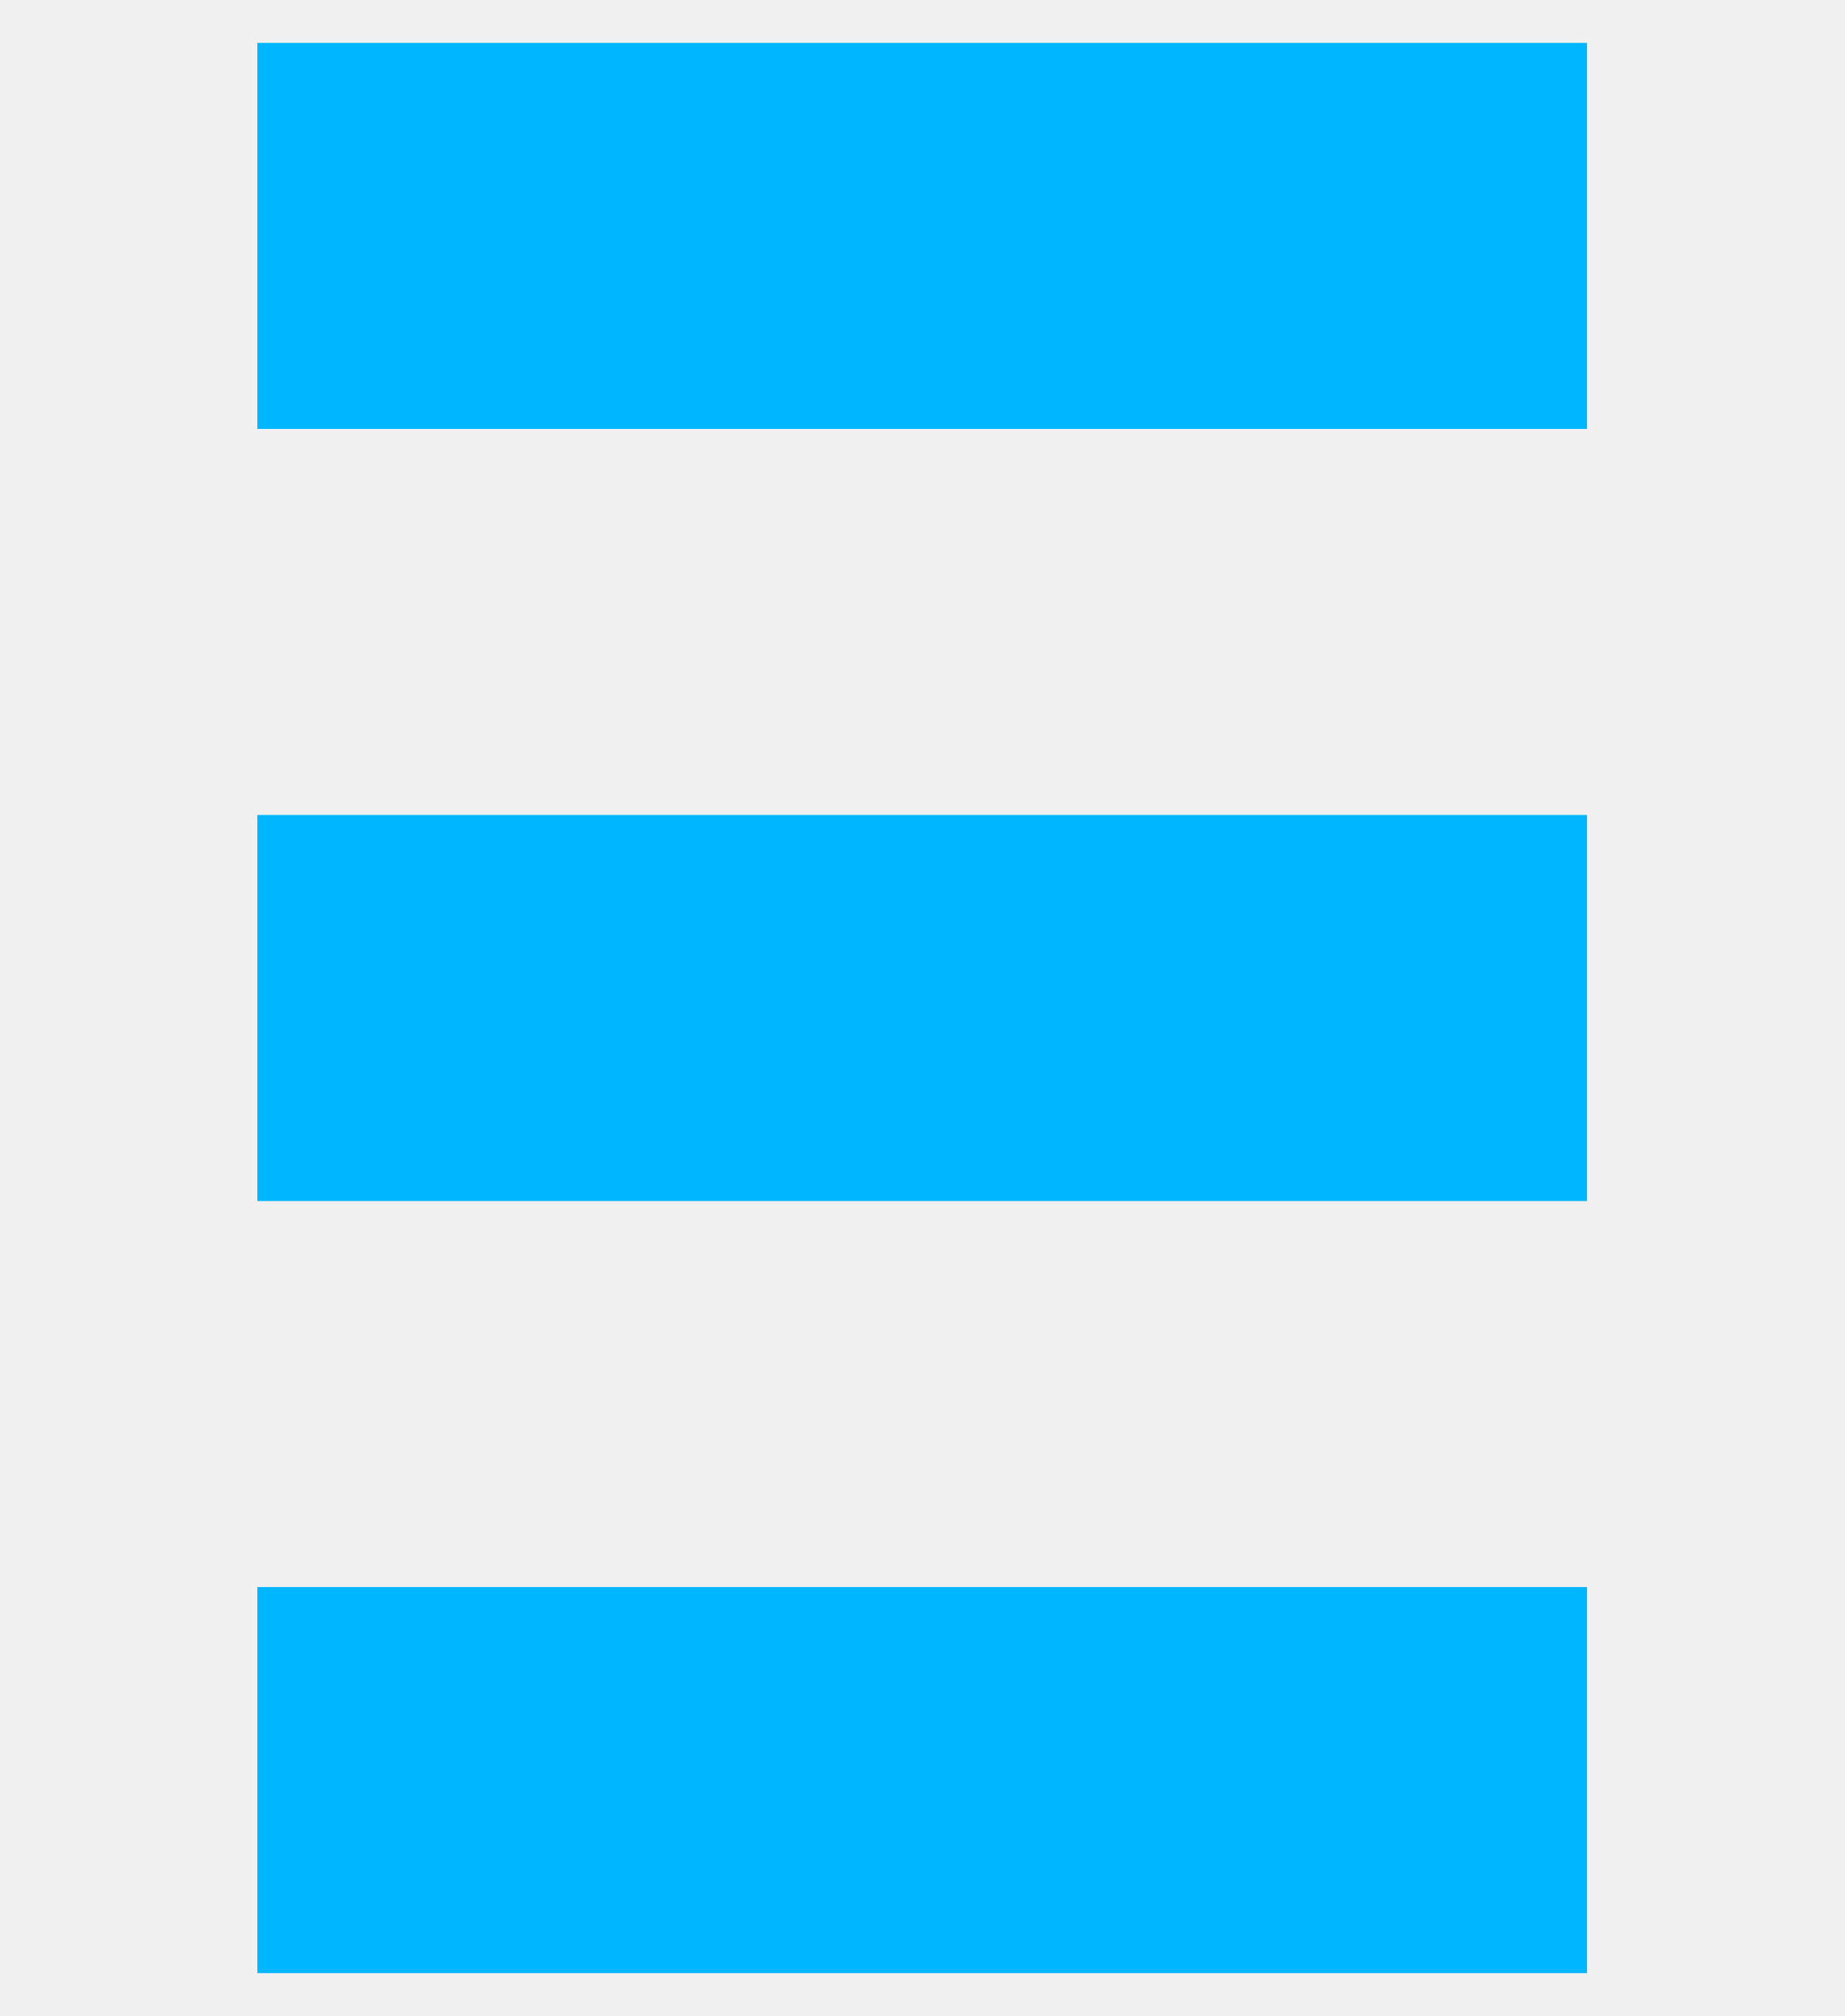
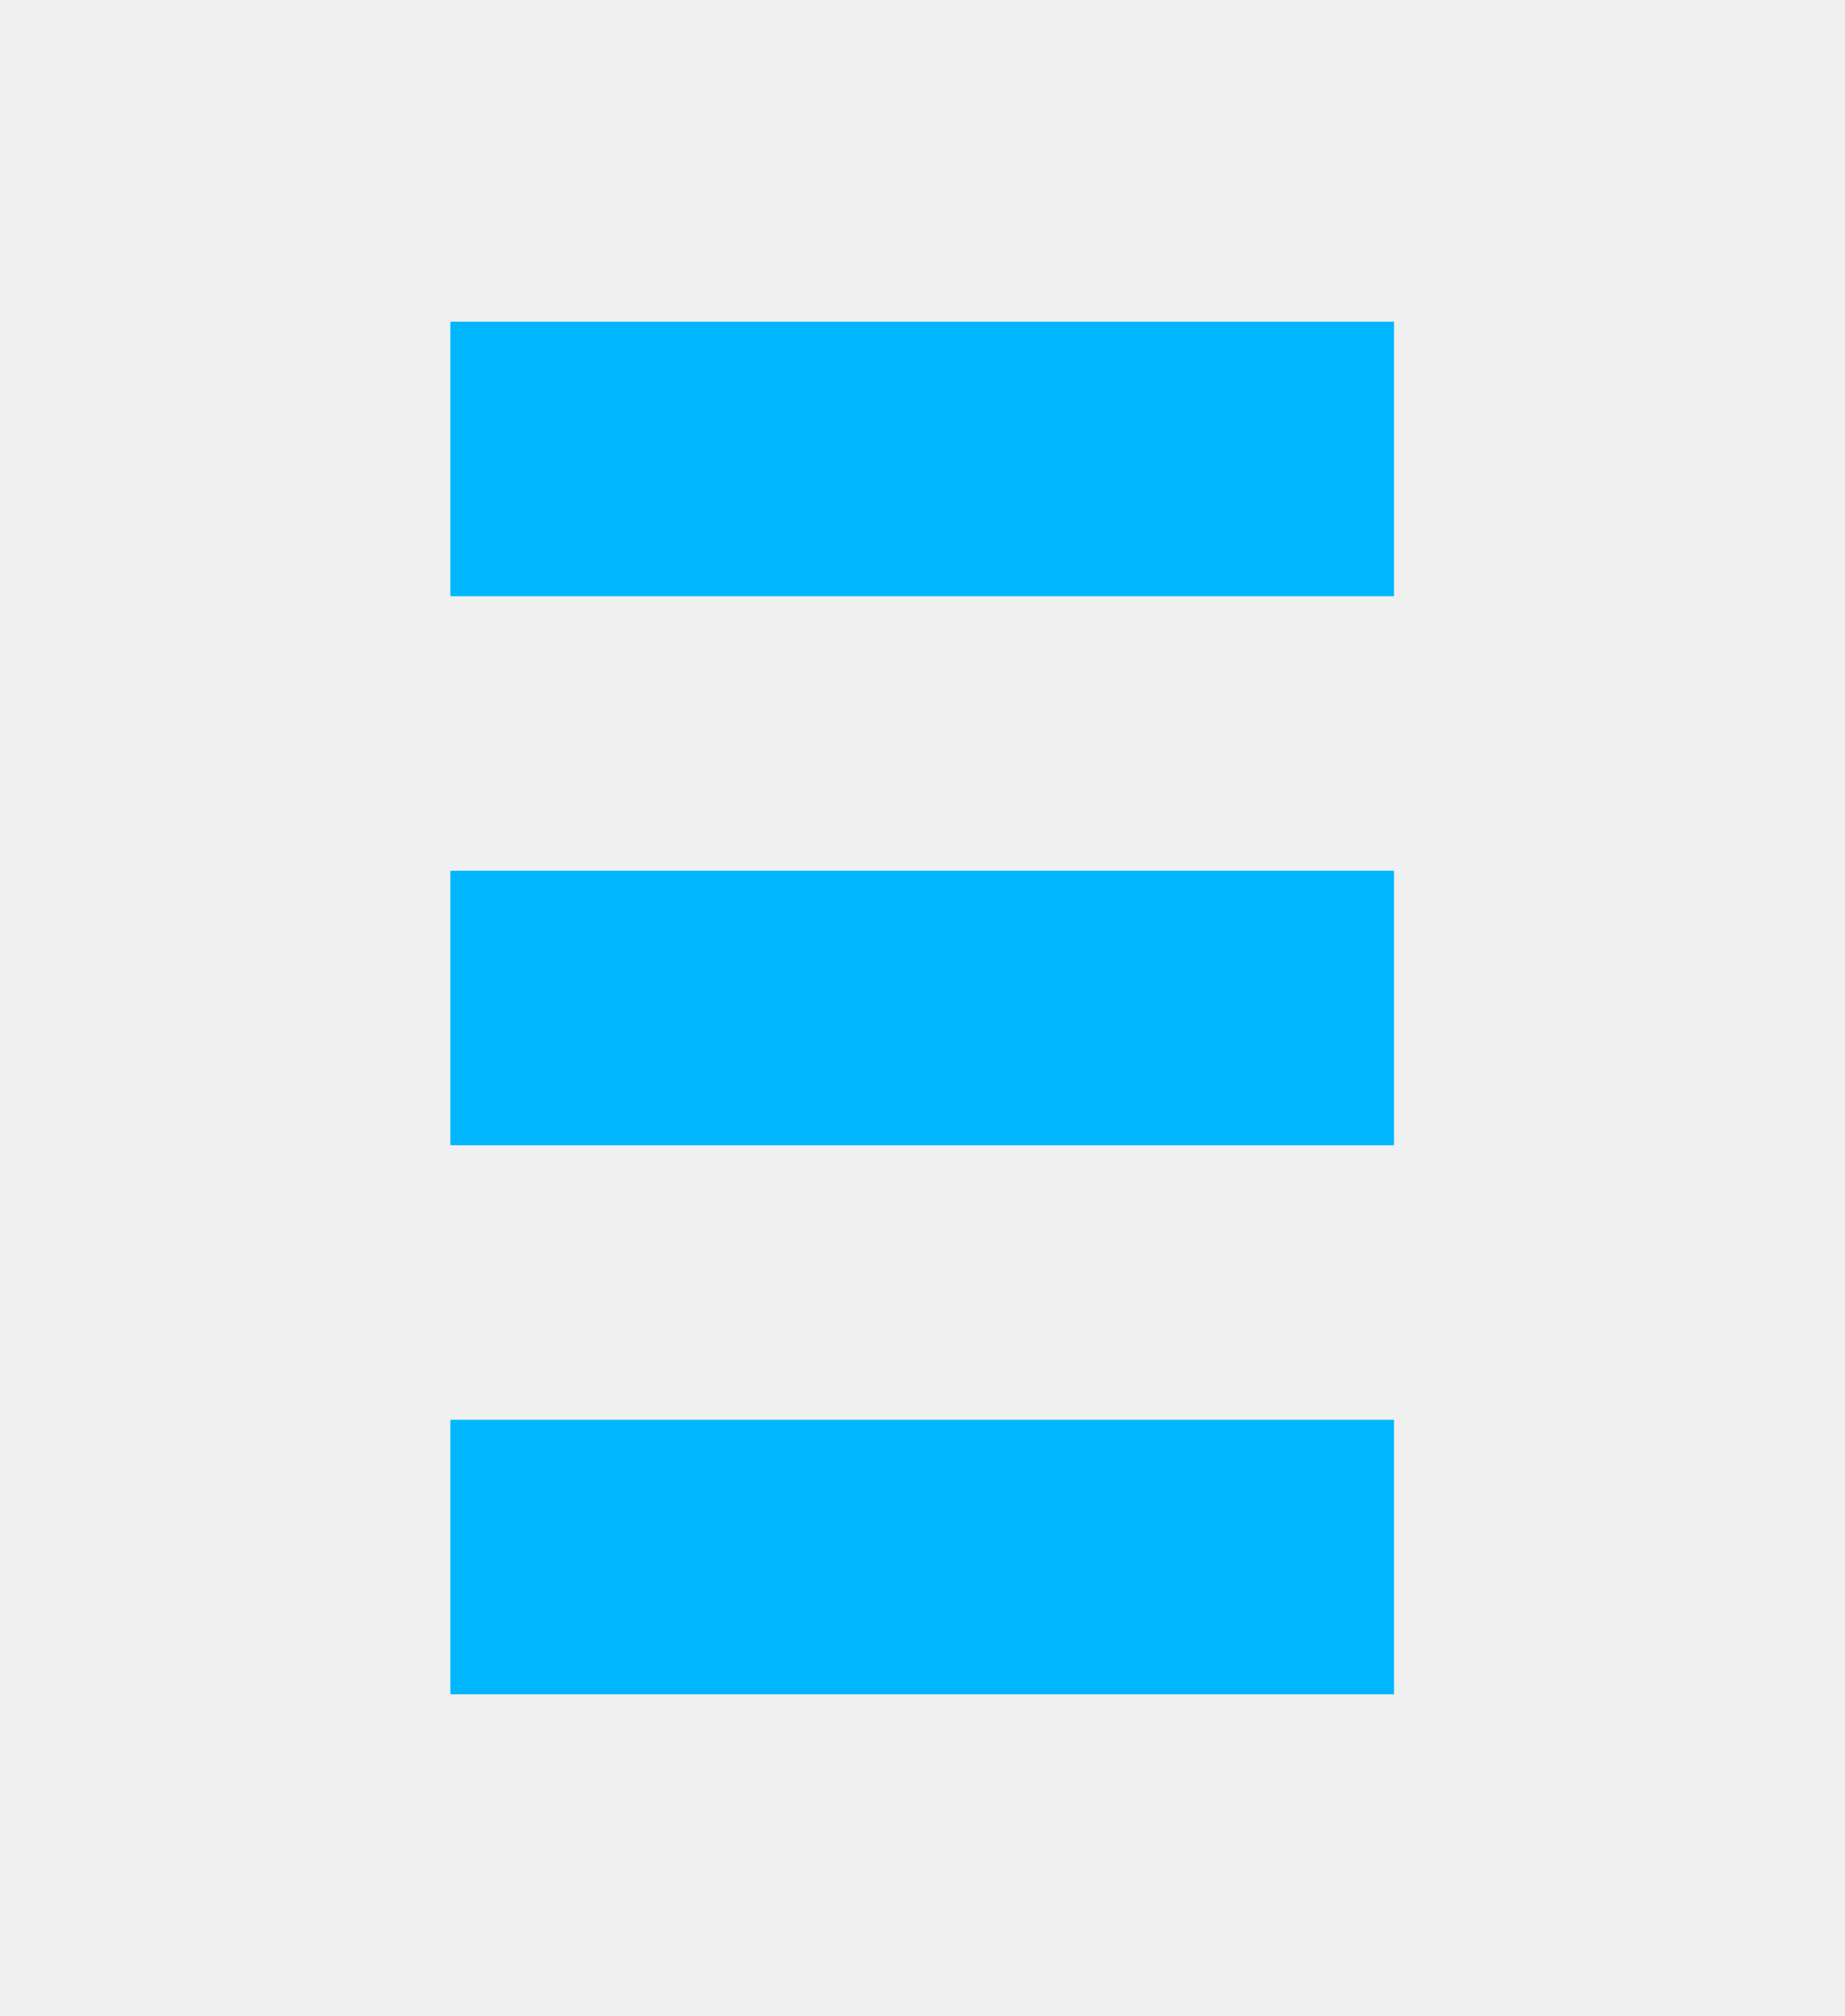
- <svg xmlns="http://www.w3.org/2000/svg" version="1.1" id="Слой_1" x="0px" y="0px" viewBox="0 0 43 47" style="enable-background:new 0 0 43 47;" xml:space="preserve">
+ <svg xmlns="http://www.w3.org/2000/svg" width="43" height="47">
  <style type="text/css">
	.st0{fill:none;}
- 	.st1{fill:#00B7FF;}
+ 	.st1{opacity:0.75;fill:#F1F1F2;enable-background:new    ;}
+ 	.st2{fill:#00b7ff;}
+ 	.st3{fill:#FFFFFF;}
+ 	.st4{fill:#00B7FF;}
</style>
  <g>
    <rect id="canvas_background" x="-1" y="-1" class="st0" width="45" height="49" />
  </g>
  <g>
-     <rect x="6" y="1" class="st1" width="31" height="9" />
-     <rect x="6" y="19" class="st1" width="31" height="9" />
-     <rect x="6" y="37" class="st1" width="31" height="9" />
+     <path id="svg_1" class="st1" d="M117,354v-11.6h7v1.2h-5.6v3.9h5v1.2h-5v5.2H117z M126.2,354v-8.7h1.3v8.7H126.2z M126.9,343.8   c-0.3,0-0.5-0.1-0.7-0.3c-0.2-0.2-0.3-0.4-0.3-0.6s0.1-0.5,0.3-0.6c0.2-0.2,0.4-0.3,0.7-0.3s0.5,0.1,0.7,0.3   c0.2,0.2,0.3,0.4,0.3,0.6s-0.1,0.5-0.3,0.6C127.4,343.7,127.2,343.8,126.9,343.8z M130,354v-8.7h1.3v1.3h0.1   c0.2-0.4,0.4-0.8,0.9-1.1c0.4-0.3,0.9-0.4,1.4-0.4c0.1,0,0.2,0,0.4,0c0.1,0,0.3,0,0.3,0v1.4c0,0-0.1,0-0.3-0.1c-0.2,0-0.3,0-0.5,0   c-0.4,0-0.8,0.1-1.1,0.3c-0.3,0.2-0.6,0.4-0.8,0.7c-0.2,0.3-0.3,0.7-0.3,1.1v5.5L130,354L130,354z M142.2,347.2l-1.2,0.3   c-0.1-0.2-0.2-0.4-0.3-0.6c-0.1-0.2-0.3-0.4-0.6-0.5s-0.6-0.2-1-0.2c-0.5,0-1,0.1-1.3,0.4c-0.4,0.2-0.5,0.6-0.5,0.9   c0,0.3,0.1,0.6,0.4,0.8c0.2,0.2,0.6,0.4,1.1,0.5l1.3,0.3c0.8,0.2,1.4,0.5,1.7,0.9c0.4,0.4,0.6,0.9,0.6,1.5c0,0.5-0.1,0.9-0.4,1.3   c-0.3,0.4-0.7,0.7-1.2,0.9c-0.5,0.2-1.1,0.3-1.8,0.3c-0.9,0-1.6-0.2-2.2-0.6c-0.6-0.4-1-1-1.1-1.7l1.3-0.3c0.1,0.5,0.4,0.8,0.7,1.1   c0.3,0.2,0.8,0.4,1.3,0.4c0.6,0,1.1-0.1,1.5-0.4c0.4-0.3,0.6-0.6,0.6-1c0-0.3-0.1-0.6-0.3-0.8c-0.2-0.2-0.5-0.4-1-0.5l-1.5-0.3   c-0.8-0.2-1.4-0.5-1.8-0.9c-0.4-0.4-0.6-0.9-0.6-1.5c0-0.5,0.1-0.9,0.4-1.3c0.3-0.4,0.7-0.7,1.1-0.9c0.5-0.2,1-0.3,1.6-0.3   c0.9,0,1.5,0.2,2,0.6C141.6,346.1,142,346.6,142.2,347.2L142.2,347.2z M148.1,345.3v1.1h-4.5v-1.1H148.1z M144.9,343.2h1.3v8.3   c0,0.4,0.1,0.7,0.2,0.9c0.1,0.2,0.3,0.3,0.4,0.4c0.2,0.1,0.4,0.1,0.6,0.1c0.1,0,0.3,0,0.4,0c0.1,0,0.2,0,0.2,0l0.3,1.2   c-0.1,0-0.2,0.1-0.4,0.1c-0.2,0-0.4,0.1-0.6,0.1c-0.4,0-0.8-0.1-1.1-0.2c-0.4-0.2-0.7-0.4-0.9-0.7c-0.2-0.3-0.4-0.8-0.4-1.3V343.2   L144.9,343.2z M158.5,345.3v1.1h-4.5v-1.1H158.5z M155.2,343.2h1.3v8.3c0,0.4,0.1,0.7,0.2,0.9c0.1,0.2,0.3,0.3,0.4,0.4   c0.2,0.1,0.4,0.1,0.6,0.1c0.1,0,0.3,0,0.4,0c0.1,0,0.2,0,0.2,0l0.3,1.2c-0.1,0-0.2,0.1-0.4,0.1c-0.2,0-0.4,0.1-0.6,0.1   c-0.4,0-0.8-0.1-1.1-0.2c-0.4-0.2-0.7-0.4-0.9-0.7c-0.2-0.3-0.4-0.8-0.4-1.3V343.2L155.2,343.2z M160.5,354v-8.7h1.3v8.7H160.5z    M161.2,343.8c-0.3,0-0.5-0.1-0.7-0.3c-0.2-0.2-0.3-0.4-0.3-0.6s0.1-0.5,0.3-0.6c0.2-0.2,0.4-0.3,0.7-0.3c0.3,0,0.5,0.1,0.7,0.3   c0.2,0.2,0.3,0.4,0.3,0.6s-0.1,0.5-0.3,0.6C161.6,343.7,161.4,343.8,161.2,343.8z M164.3,354v-8.7h1.3v1.4h0.1   c0.2-0.5,0.5-0.8,0.9-1.1c0.4-0.3,0.9-0.4,1.5-0.4c0.6,0,1.1,0.1,1.4,0.4c0.4,0.3,0.7,0.6,0.9,1.1h0.1c0.2-0.5,0.6-0.8,1-1.1   c0.4-0.3,1-0.4,1.6-0.4c0.8,0,1.4,0.2,1.9,0.7c0.5,0.5,0.7,1.2,0.7,2.3v5.8h-1.3v-5.8c0-0.6-0.2-1.1-0.5-1.4   c-0.4-0.3-0.8-0.4-1.2-0.4c-0.6,0-1.1,0.2-1.4,0.6c-0.3,0.4-0.5,0.8-0.5,1.4v5.7h-1.4v-6c0-0.5-0.2-0.9-0.5-1.2   c-0.3-0.3-0.7-0.5-1.2-0.5c-0.3,0-0.7,0.1-1,0.3c-0.3,0.2-0.5,0.4-0.7,0.8c-0.2,0.3-0.3,0.7-0.3,1.1v5.5L164.3,354L164.3,354z    M181.8,354.2c-0.8,0-1.6-0.2-2.2-0.6c-0.6-0.4-1.1-0.9-1.4-1.6c-0.3-0.7-0.5-1.5-0.5-2.4c0-0.9,0.2-1.7,0.5-2.4   c0.3-0.7,0.8-1.2,1.4-1.6c0.6-0.4,1.3-0.6,2.1-0.6c0.5,0,0.9,0.1,1.3,0.2c0.4,0.2,0.8,0.4,1.2,0.7c0.4,0.3,0.7,0.8,0.9,1.3   c0.2,0.6,0.3,1.2,0.3,2.1v0.6h-6.7v-1.2h5.4c0-0.5-0.1-0.9-0.3-1.3c-0.2-0.4-0.5-0.7-0.8-0.9c-0.4-0.2-0.8-0.3-1.3-0.3   c-0.5,0-1,0.1-1.4,0.4c-0.4,0.3-0.7,0.6-0.9,1c-0.2,0.4-0.3,0.9-0.3,1.4v0.8c0,0.7,0.1,1.2,0.3,1.7c0.2,0.5,0.6,0.8,1,1   c0.4,0.2,0.9,0.4,1.4,0.4c0.4,0,0.7,0,1-0.1c0.3-0.1,0.5-0.3,0.7-0.5c0.2-0.2,0.4-0.5,0.5-0.8l1.3,0.4c-0.1,0.4-0.4,0.8-0.7,1.2   c-0.3,0.3-0.7,0.6-1.2,0.8C183,354.1,182.4,354.2,181.8,354.2L181.8,354.2z M195.8,345.3v1.1h-4.5v-1.1H195.8z M192.6,343.2h1.3   v8.3c0,0.4,0.1,0.7,0.2,0.9c0.1,0.2,0.3,0.3,0.4,0.4c0.2,0.1,0.4,0.1,0.6,0.1c0.1,0,0.3,0,0.4,0c0.1,0,0.2,0,0.2,0l0.3,1.2   c-0.1,0-0.2,0.1-0.4,0.1c-0.2,0-0.4,0.1-0.6,0.1c-0.4,0-0.8-0.1-1.1-0.2c-0.4-0.2-0.7-0.4-0.9-0.7c-0.2-0.3-0.4-0.8-0.4-1.3V343.2   L192.6,343.2z M197.8,354v-8.7h1.3v1.3h0.1c0.2-0.4,0.4-0.8,0.9-1.1c0.4-0.3,0.9-0.4,1.4-0.4c0.1,0,0.2,0,0.4,0c0.1,0,0.3,0,0.3,0   v1.4c0,0-0.1,0-0.3-0.1c-0.2,0-0.3,0-0.5,0c-0.4,0-0.8,0.1-1.1,0.3c-0.3,0.2-0.6,0.4-0.8,0.7c-0.2,0.3-0.3,0.7-0.3,1.1v5.5   L197.8,354L197.8,354z M206.3,354.2c-0.6,0-1.1-0.1-1.5-0.3c-0.5-0.2-0.8-0.5-1.1-0.9c-0.3-0.4-0.4-0.9-0.4-1.5   c0-0.5,0.1-0.9,0.3-1.2c0.2-0.3,0.5-0.6,0.8-0.7c0.3-0.2,0.7-0.3,1.1-0.4c0.4-0.1,0.8-0.2,1.2-0.2c0.5-0.1,1-0.1,1.3-0.2   c0.3,0,0.6-0.1,0.7-0.2c0.2-0.1,0.2-0.2,0.2-0.5v0c0-0.6-0.2-1-0.5-1.3c-0.3-0.3-0.8-0.5-1.4-0.5c-0.6,0-1.1,0.1-1.5,0.4   c-0.4,0.3-0.6,0.6-0.8,0.9l-1.3-0.5c0.2-0.5,0.5-0.9,0.9-1.2c0.4-0.3,0.8-0.5,1.2-0.6c0.5-0.1,0.9-0.2,1.3-0.2c0.3,0,0.6,0,1,0.1   c0.4,0.1,0.7,0.2,1.1,0.4c0.3,0.2,0.6,0.5,0.9,0.9s0.3,1,0.3,1.7v5.8H209v-1.2h-0.1c-0.1,0.2-0.2,0.4-0.5,0.6s-0.5,0.4-0.8,0.6   C207.3,354.1,206.8,354.2,206.3,354.2L206.3,354.2z M206.5,353c0.5,0,1-0.1,1.3-0.3c0.4-0.2,0.6-0.5,0.8-0.8c0.2-0.3,0.3-0.7,0.3-1   v-1.2c-0.1,0.1-0.2,0.1-0.4,0.2c-0.2,0.1-0.4,0.1-0.7,0.1c-0.2,0-0.5,0.1-0.7,0.1c-0.2,0-0.4,0-0.6,0.1c-0.3,0-0.7,0.1-1,0.2   c-0.3,0.1-0.5,0.2-0.7,0.4c-0.2,0.2-0.3,0.5-0.3,0.8c0,0.5,0.2,0.8,0.5,1.1C205.5,352.9,206,353,206.5,353z M216.1,354.2   c-0.7,0-1.4-0.2-1.9-0.6c-0.6-0.4-1-0.9-1.3-1.6c-0.3-0.7-0.5-1.5-0.5-2.4c0-0.9,0.2-1.7,0.5-2.4c0.3-0.7,0.8-1.2,1.3-1.6   c0.6-0.4,1.2-0.6,1.9-0.6c0.6,0,1,0.1,1.3,0.3c0.3,0.2,0.6,0.4,0.8,0.6c0.2,0.2,0.3,0.4,0.4,0.6h0.1v-4.3h1.3V354h-1.3v-1.3h-0.2   c-0.1,0.2-0.2,0.4-0.4,0.6c-0.2,0.2-0.4,0.5-0.8,0.6C217.1,354.1,216.6,354.2,216.1,354.2L216.1,354.2z M216.2,353   c0.5,0,1-0.1,1.4-0.4c0.4-0.3,0.7-0.7,0.8-1.2c0.2-0.5,0.3-1.1,0.3-1.7c0-0.7-0.1-1.2-0.3-1.7c-0.2-0.5-0.5-0.9-0.8-1.1   c-0.4-0.3-0.8-0.4-1.4-0.4c-0.6,0-1,0.1-1.4,0.4c-0.4,0.3-0.7,0.7-0.8,1.2c-0.2,0.5-0.3,1-0.3,1.7c0,0.6,0.1,1.2,0.3,1.7   c0.2,0.5,0.5,0.9,0.9,1.2C215.2,352.8,215.7,353,216.2,353L216.2,353z M222.7,354v-8.7h1.3v8.7H222.7z M223.4,343.8   c-0.3,0-0.5-0.1-0.7-0.3c-0.2-0.2-0.3-0.4-0.3-0.6s0.1-0.5,0.3-0.6c0.2-0.2,0.4-0.3,0.7-0.3c0.3,0,0.5,0.1,0.7,0.3   c0.2,0.2,0.3,0.4,0.3,0.6s-0.1,0.5-0.3,0.6C223.9,343.7,223.6,343.8,223.4,343.8z M227.8,348.8v5.2h-1.3v-8.7h1.3v1.4h0.1   c0.2-0.4,0.5-0.8,0.9-1.1c0.4-0.3,1-0.4,1.6-0.4c0.6,0,1.1,0.1,1.6,0.4c0.4,0.2,0.8,0.6,1,1.1c0.2,0.5,0.4,1.1,0.4,1.8v5.5h-1.3   v-5.5c0-0.7-0.2-1.2-0.5-1.6c-0.4-0.4-0.8-0.6-1.5-0.6c-0.4,0-0.8,0.1-1.1,0.3c-0.3,0.2-0.6,0.5-0.8,0.8   C227.9,347.8,227.8,348.2,227.8,348.8L227.8,348.8z M239.4,357.5c-0.6,0-1.2-0.1-1.7-0.2c-0.5-0.2-0.9-0.4-1.2-0.6   c-0.3-0.3-0.6-0.5-0.7-0.9l1.1-0.8c0.1,0.2,0.3,0.3,0.5,0.5c0.2,0.2,0.4,0.4,0.8,0.5c0.3,0.2,0.8,0.2,1.3,0.2   c0.7,0,1.3-0.2,1.7-0.5c0.5-0.3,0.7-0.9,0.7-1.6v-1.8h-0.1c-0.1,0.2-0.2,0.4-0.4,0.6c-0.2,0.2-0.4,0.4-0.8,0.6   c-0.3,0.2-0.8,0.3-1.4,0.3c-0.7,0-1.3-0.2-1.9-0.5c-0.6-0.3-1-0.8-1.3-1.5c-0.3-0.6-0.5-1.4-0.5-2.3c0-0.9,0.2-1.7,0.5-2.3   c0.3-0.7,0.8-1.2,1.3-1.5c0.6-0.4,1.2-0.6,1.9-0.6c0.6,0,1,0.1,1.4,0.3c0.3,0.2,0.6,0.4,0.8,0.6c0.2,0.2,0.3,0.4,0.4,0.6h0.1v-1.4   h1.3v9c0,0.8-0.2,1.4-0.5,1.8c-0.3,0.5-0.8,0.8-1.4,1C240.7,357.3,240.1,357.5,239.4,357.5L239.4,357.5z M239.3,352.7   c0.5,0,1-0.1,1.4-0.4s0.7-0.6,0.8-1.1c0.2-0.5,0.3-1,0.3-1.7c0-0.6-0.1-1.2-0.3-1.7c-0.2-0.5-0.5-0.9-0.8-1.1   c-0.4-0.3-0.8-0.4-1.4-0.4c-0.6,0-1,0.1-1.4,0.4c-0.4,0.3-0.7,0.7-0.8,1.2c-0.2,0.5-0.3,1-0.3,1.6c0,0.6,0.1,1.1,0.3,1.6   c0.2,0.5,0.5,0.8,0.9,1.1C238.3,352.5,238.8,352.7,239.3,352.7L239.3,352.7z M135.7,374.2c-0.8,0-1.5-0.2-2.1-0.6   c-0.6-0.4-1.1-0.9-1.4-1.6c-0.3-0.7-0.5-1.5-0.5-2.4c0-0.9,0.2-1.7,0.5-2.4c0.3-0.7,0.8-1.2,1.4-1.6c0.6-0.4,1.3-0.6,2.1-0.6   c0.8,0,1.5,0.2,2.1,0.6c0.6,0.4,1.1,0.9,1.4,1.6c0.3,0.7,0.5,1.5,0.5,2.4c0,0.9-0.2,1.7-0.5,2.4c-0.3,0.7-0.8,1.2-1.4,1.6   C137.2,374,136.5,374.2,135.7,374.2z M135.7,373c0.6,0,1.1-0.2,1.5-0.5c0.4-0.3,0.7-0.7,0.9-1.2c0.2-0.5,0.3-1,0.3-1.6   c0-0.6-0.1-1.1-0.3-1.6c-0.2-0.5-0.5-0.9-0.9-1.2c-0.4-0.3-0.9-0.5-1.5-0.5c-0.6,0-1.1,0.2-1.5,0.5c-0.4,0.3-0.7,0.7-0.9,1.2   c-0.2,0.5-0.3,1-0.3,1.6c0,0.6,0.1,1.1,0.3,1.6c0.2,0.5,0.5,0.9,0.9,1.2C134.6,372.8,135.1,373,135.7,373z M143.1,368.8v5.2h-1.3   v-8.7h1.3v1.4h0.1c0.2-0.4,0.5-0.8,0.9-1.1c0.4-0.3,1-0.4,1.6-0.4c0.6,0,1.1,0.1,1.6,0.4c0.4,0.2,0.8,0.6,1,1.1   c0.2,0.5,0.4,1.1,0.4,1.8v5.5h-1.3v-5.5c0-0.7-0.2-1.2-0.5-1.6c-0.4-0.4-0.8-0.6-1.5-0.6c-0.4,0-0.8,0.1-1.1,0.3   c-0.3,0.2-0.6,0.5-0.8,0.8C143.2,367.8,143.1,368.2,143.1,368.8L143.1,368.8z M223.9,370.7L223.9,370.7c0-0.8,0.1-1.4,0.2-1.8   c0.1-0.4,0.3-0.8,0.6-1s0.6-0.5,1-0.7c0.2-0.1,0.4-0.3,0.6-0.5c0.2-0.2,0.3-0.4,0.4-0.7c0.1-0.2,0.2-0.5,0.2-0.8   c0-0.4-0.1-0.7-0.3-1c-0.2-0.3-0.4-0.5-0.7-0.6s-0.6-0.2-1-0.2c-0.3,0-0.6,0.1-0.9,0.2c-0.3,0.1-0.5,0.3-0.7,0.6   c-0.2,0.3-0.3,0.6-0.3,1.1h-1.4c0-0.6,0.2-1.2,0.5-1.7c0.3-0.5,0.7-0.8,1.2-1.1c0.5-0.2,1.1-0.4,1.7-0.4c0.7,0,1.2,0.1,1.7,0.4   c0.5,0.3,0.9,0.6,1.1,1.1c0.3,0.5,0.4,1,0.4,1.6c0,0.4-0.1,0.8-0.2,1.1c-0.1,0.3-0.3,0.6-0.5,0.9c-0.2,0.3-0.5,0.5-0.9,0.7   c-0.3,0.2-0.6,0.4-0.8,0.7c-0.2,0.2-0.3,0.5-0.4,0.8s-0.1,0.7-0.1,1.2v0.1L223.9,370.7L223.9,370.7z M224.6,374.1   c-0.3,0-0.5-0.1-0.7-0.3c-0.2-0.2-0.3-0.4-0.3-0.7s0.1-0.5,0.3-0.7c0.2-0.2,0.4-0.3,0.7-0.3c0.3,0,0.5,0.1,0.7,0.3   c0.2,0.2,0.3,0.4,0.3,0.7c0,0.2,0,0.4-0.1,0.5c-0.1,0.2-0.2,0.3-0.4,0.4C225,374,224.8,374.1,224.6,374.1z" />
+     <path id="svg_3" class="st2" d="M127.4,399.7c0-0.4-0.2-0.7-0.5-0.9c-0.3-0.2-0.7-0.3-1.1-0.3c-0.3,0-0.6,0-0.8,0.1   c-0.2,0.1-0.4,0.2-0.5,0.4c-0.1,0.2-0.2,0.4-0.2,0.6c0,0.2,0,0.3,0.1,0.5c0.1,0.1,0.2,0.2,0.3,0.3c0.1,0.1,0.3,0.2,0.5,0.2   c0.2,0.1,0.4,0.1,0.5,0.2l0.8,0.2c0.3,0.1,0.6,0.2,0.9,0.3c0.3,0.1,0.6,0.3,0.8,0.5c0.2,0.2,0.4,0.4,0.6,0.7c0.1,0.3,0.2,0.6,0.2,1   c0,0.5-0.1,1-0.4,1.4c-0.3,0.4-0.6,0.7-1.1,0.9c-0.5,0.2-1.1,0.3-1.8,0.3c-0.7,0-1.3-0.1-1.8-0.3c-0.5-0.2-0.9-0.5-1.2-0.9   c-0.3-0.4-0.4-0.9-0.5-1.5h1.6c0,0.3,0.1,0.6,0.3,0.8c0.2,0.2,0.4,0.4,0.6,0.5c0.3,0.1,0.6,0.1,0.9,0.1c0.3,0,0.6-0.1,0.9-0.2   c0.3-0.1,0.5-0.2,0.6-0.4c0.1-0.2,0.2-0.4,0.2-0.7c0-0.2-0.1-0.4-0.2-0.6c-0.1-0.1-0.3-0.3-0.5-0.4c-0.2-0.1-0.5-0.2-0.8-0.3   l-1-0.3c-0.7-0.2-1.3-0.5-1.7-0.8c-0.4-0.4-0.6-0.9-0.6-1.5c0-0.5,0.1-1,0.4-1.4c0.3-0.4,0.7-0.7,1.1-0.9c0.5-0.2,1-0.3,1.6-0.3   c0.6,0,1.2,0.1,1.6,0.3c0.5,0.2,0.8,0.5,1.1,0.9c0.3,0.4,0.4,0.8,0.4,1.3L127.4,399.7L127.4,399.7z M130.5,406v-8.7h5.7v1.3h-4.1   v2.4h3.8v1.3h-3.8v2.4h4.1v1.3H130.5L130.5,406z M137.8,406v-8.7h5.7v1.3h-4.1v2.4h3.8v1.3h-3.8v2.4h4.1v1.3H137.8L137.8,406z    M148,406v-8.7h1.6v3.7h4v-3.7h1.6v8.7h-1.6v-3.7h-4v3.7H148z M164.8,401.6c0,0.9-0.2,1.7-0.5,2.4c-0.3,0.7-0.8,1.2-1.4,1.5   c-0.6,0.4-1.3,0.5-2,0.5c-0.8,0-1.4-0.2-2.1-0.5c-0.6-0.4-1.1-0.9-1.4-1.5c-0.4-0.7-0.5-1.5-0.5-2.4c0-0.9,0.2-1.7,0.5-2.4   c0.4-0.7,0.8-1.2,1.4-1.5c0.6-0.4,1.3-0.5,2.1-0.5s1.4,0.2,2,0.5c0.6,0.4,1.1,0.9,1.4,1.5C164.6,399.9,164.8,400.7,164.8,401.6z    M163.2,401.6c0-0.7-0.1-1.2-0.3-1.7c-0.2-0.5-0.5-0.8-0.9-1c-0.4-0.2-0.8-0.4-1.3-0.4c-0.5,0-0.9,0.1-1.3,0.4   c-0.4,0.2-0.6,0.6-0.9,1c-0.2,0.5-0.3,1-0.3,1.7c0,0.7,0.1,1.2,0.3,1.7c0.2,0.5,0.5,0.8,0.9,1c0.4,0.2,0.8,0.3,1.3,0.3   c0.5,0,0.9-0.1,1.3-0.3c0.4-0.2,0.6-0.6,0.9-1C163.1,402.9,163.2,402.3,163.2,401.6z M167.9,406l-2.5-8.7h1.7l1.6,6.4h0.1l1.7-6.4   h1.5l1.7,6.4h0.1l1.6-6.4h1.7l-2.5,8.7H173l-1.7-6.1h-0.1l-1.8,6.1H167.9z M182.7,397.3v8.7h-1.6v-8.7H182.7z M184,398.6v-1.3h7   v1.3h-2.7v7.4h-1.6v-7.4H184z M197.1,406l-2.5-8.7h1.7l1.6,6.4h0.1l1.7-6.4h1.5l1.7,6.4h0.1l1.6-6.4h1.7l-2.5,8.7h-1.6l-1.7-6.1   h-0.1l-1.8,6.1H197.1z M214.7,401.6c0,0.9-0.2,1.7-0.5,2.4c-0.4,0.7-0.8,1.2-1.4,1.5c-0.6,0.4-1.3,0.5-2.1,0.5   c-0.8,0-1.4-0.2-2.1-0.5c-0.6-0.4-1.1-0.9-1.4-1.5c-0.4-0.7-0.5-1.5-0.5-2.4c0-0.9,0.2-1.7,0.5-2.4c0.4-0.7,0.8-1.2,1.4-1.5   c0.6-0.4,1.3-0.5,2.1-0.5c0.8,0,1.4,0.2,2.1,0.5c0.6,0.4,1.1,0.9,1.4,1.5C214.5,399.9,214.7,400.7,214.7,401.6z M213.1,401.6   c0-0.7-0.1-1.2-0.3-1.7c-0.2-0.5-0.5-0.8-0.9-1c-0.4-0.2-0.8-0.4-1.3-0.4c-0.5,0-0.9,0.1-1.3,0.4c-0.4,0.2-0.6,0.6-0.9,1   c-0.2,0.5-0.3,1-0.3,1.7c0,0.7,0.1,1.2,0.3,1.7c0.2,0.5,0.5,0.8,0.9,1c0.4,0.2,0.8,0.3,1.3,0.3c0.5,0,0.9-0.1,1.3-0.3   c0.4-0.2,0.6-0.6,0.9-1C213,402.9,213.1,402.3,213.1,401.6z M216.2,406v-8.7h3.3c0.7,0,1.2,0.1,1.7,0.3c0.5,0.2,0.8,0.6,1,1   c0.2,0.4,0.4,0.9,0.4,1.5c0,0.6-0.1,1-0.4,1.5c-0.2,0.4-0.6,0.7-1,1c-0.5,0.2-1,0.3-1.7,0.3h-2.3v-1.3h2.1c0.4,0,0.7-0.1,1-0.2   c0.2-0.1,0.4-0.3,0.6-0.5c0.1-0.2,0.2-0.5,0.2-0.8s-0.1-0.6-0.2-0.8c-0.1-0.2-0.3-0.4-0.6-0.5c-0.2-0.1-0.6-0.2-1-0.2h-1.4v7.4   L216.2,406L216.2,406z M220.7,402l2.2,4h-1.8l-2.1-4H220.7z M224,406v-8.7h1.6v4h0.1l3.4-4h1.9l-3.4,3.9l3.4,4.8h-1.9l-2.6-3.7   l-1,1.1v2.6H224z M236.8,399.7c0-0.4-0.2-0.7-0.5-0.9c-0.3-0.2-0.7-0.3-1.1-0.3c-0.3,0-0.6,0-0.8,0.1c-0.2,0.1-0.4,0.2-0.5,0.4   c-0.1,0.2-0.2,0.4-0.2,0.6c0,0.2,0,0.3,0.1,0.5c0.1,0.1,0.2,0.2,0.3,0.3c0.1,0.1,0.3,0.2,0.5,0.2c0.2,0.1,0.4,0.1,0.5,0.2l0.8,0.2   c0.3,0.1,0.6,0.2,0.9,0.3c0.3,0.1,0.6,0.3,0.8,0.5c0.2,0.2,0.4,0.4,0.6,0.7s0.2,0.6,0.2,1c0,0.5-0.1,1-0.4,1.4   c-0.3,0.4-0.6,0.7-1.1,0.9c-0.5,0.2-1.1,0.3-1.8,0.3c-0.7,0-1.3-0.1-1.8-0.3c-0.5-0.2-0.9-0.5-1.2-0.9c-0.3-0.4-0.4-0.9-0.5-1.5   h1.6c0,0.3,0.1,0.6,0.3,0.8c0.2,0.2,0.4,0.4,0.6,0.5c0.3,0.1,0.6,0.1,0.9,0.1c0.3,0,0.6-0.1,0.9-0.2c0.3-0.1,0.5-0.2,0.6-0.4   c0.1-0.2,0.2-0.4,0.2-0.7c0-0.2-0.1-0.4-0.2-0.6c-0.1-0.1-0.3-0.3-0.6-0.4c-0.2-0.1-0.5-0.2-0.8-0.3l-1-0.3   c-0.7-0.2-1.3-0.5-1.7-0.8c-0.4-0.4-0.6-0.9-0.6-1.5c0-0.5,0.1-1,0.4-1.4c0.3-0.4,0.7-0.7,1.1-0.9c0.5-0.2,1-0.3,1.6-0.3   c0.6,0,1.2,0.1,1.6,0.3c0.5,0.2,0.8,0.5,1.1,0.9c0.3,0.4,0.4,0.8,0.4,1.3L236.8,399.7L236.8,399.7z" />
+     <path class="st3" d="M155.5,373.7c-0.7-0.4-1.3-1-1.7-1.6c-0.8-1.5-0.8-3.4,0-4.9c0.4-0.7,1-1.3,1.7-1.7c0.8-0.4,1.6-0.6,2.4-0.6   c0.8,0,1.7,0.2,2.4,0.6c0.7,0.4,1.3,1,1.7,1.7c0.8,1.5,0.8,3.4,0,4.9c-0.4,0.7-1,1.3-1.7,1.6c-0.7,0.4-1.6,0.6-2.4,0.6   C157.1,374.3,156.2,374.1,155.5,373.7z M159.3,372.1c0.4-0.2,0.8-0.6,1-1c0.5-0.9,0.5-2.1,0-3c-0.2-0.4-0.6-0.8-1-1   c-0.9-0.5-2-0.5-2.8,0c-0.4,0.2-0.8,0.6-1,1c-0.5,0.9-0.5,2.1,0,3c0.2,0.4,0.6,0.8,1,1c0.4,0.2,0.9,0.4,1.4,0.4   C158.4,372.5,158.9,372.3,159.3,372.1L159.3,372.1z" />
+     <path class="st3" d="M163.5,365.1h1.9l3.7,5.8v-5.8h1.9v9h-1.9l-3.8-5.8v5.8h-1.9V365.1z" />
+     <path class="st4" d="M181.6,374.1c-0.5-0.1-0.9-0.2-1.3-0.4V372c0.4,0.2,0.9,0.4,1.4,0.5c0.5,0.1,0.9,0.2,1.4,0.2   c0.4,0,0.8-0.1,1.1-0.3c0.2-0.2,0.4-0.4,0.4-0.7c0-0.2-0.1-0.4-0.2-0.6c-0.2-0.2-0.3-0.3-0.6-0.4c-0.2-0.1-0.6-0.3-1.1-0.5   c-0.8-0.3-1.4-0.7-1.8-1.1c-0.7-0.8-0.8-2-0.2-2.9c0.3-0.4,0.7-0.7,1.2-0.9c0.5-0.2,1.1-0.3,1.7-0.3c0.5,0,0.9,0,1.4,0.1   c0.4,0.1,0.8,0.2,1.2,0.4v1.7c-0.7-0.4-1.5-0.6-2.2-0.6c-0.4,0-0.8,0.1-1.1,0.3c-0.3,0.1-0.4,0.4-0.4,0.7c0,0.2,0.1,0.4,0.2,0.6   c0.2,0.2,0.3,0.3,0.5,0.4c0.2,0.1,0.6,0.3,1.1,0.5c0.5,0.2,1,0.4,1.4,0.7c0.3,0.2,0.6,0.5,0.8,0.8c0.2,0.4,0.3,0.8,0.2,1.2   c0,0.7-0.3,1.4-0.9,1.9c-0.6,0.5-1.5,0.7-2.6,0.7C182.7,374.3,182.1,374.2,181.6,374.1z" />
+     <path class="st4" d="M187.5,365.1h3.8c1,0,1.8,0.3,2.4,0.8s0.9,1.3,0.9,2.2c0,1-0.3,1.7-0.9,2.2c-0.6,0.5-1.4,0.8-2.4,0.8h-1.8v2.9   h-1.9L187.5,365.1z M191,369.5c1.1,0,1.7-0.5,1.7-1.4c0-0.5-0.1-0.9-0.4-1.1c-0.4-0.2-0.8-0.3-1.2-0.3h-1.5v2.8L191,369.5z" />
+     <path class="st4" d="M197.3,365.1h1.9l3.6,9h-2l-0.8-1.9h-3.6l-0.8,1.9h-2L197.3,365.1z M199.5,370.6l-1.3-3.4l-1.3,3.4H199.5z" />
+     <path class="st4" d="M204.9,373.7c-0.7-0.4-1.3-0.9-1.7-1.6c-0.8-1.6-0.8-3.4,0-5c0.4-0.7,1-1.3,1.7-1.6c0.8-0.4,1.7-0.6,2.5-0.6   c1.2,0,2.3,0.3,3.1,0.8v1.8c-0.4-0.3-0.8-0.6-1.3-0.7c-0.5-0.1-1.1-0.2-1.6-0.2c-0.9,0-1.7,0.3-2.2,0.8c-0.5,0.5-0.8,1.2-0.8,2.1   c0,0.9,0.3,1.6,0.8,2.1s1.3,0.8,2.2,0.8c0.6,0,1.1-0.1,1.7-0.2c0.5-0.2,1-0.4,1.4-0.7v1.8c-0.8,0.6-1.9,0.9-3.2,0.9   C206.6,374.3,205.7,374.1,204.9,373.7z" />
+     <rect x="172.5" y="365" class="st3" width="6.2" height="1.8" />
+     <rect x="172.5" y="368.7" class="st3" width="6.2" height="1.8" />
+     <rect x="172.5" y="372.3" class="st3" width="6.2" height="1.8" />
+     <rect x="211.6" y="365" class="st4" width="6.2" height="1.8" />
+     <rect x="211.6" y="368.7" class="st4" width="6.2" height="1.8" />
+     <rect x="211.6" y="372.3" class="st4" width="6.2" height="1.8" />
+     <ellipse class="st4" cx="158" cy="369.6" rx="1.7" ry="1.6" />
  </g>
+   <rect x="10.5" y="7.5" class="st4" width="22" height="6.4" />
+   <rect x="10.5" y="20.3" class="st4" width="22" height="6.4" />
+   <rect x="10.5" y="33.1" class="st4" width="22" height="6.4" />
</svg>
